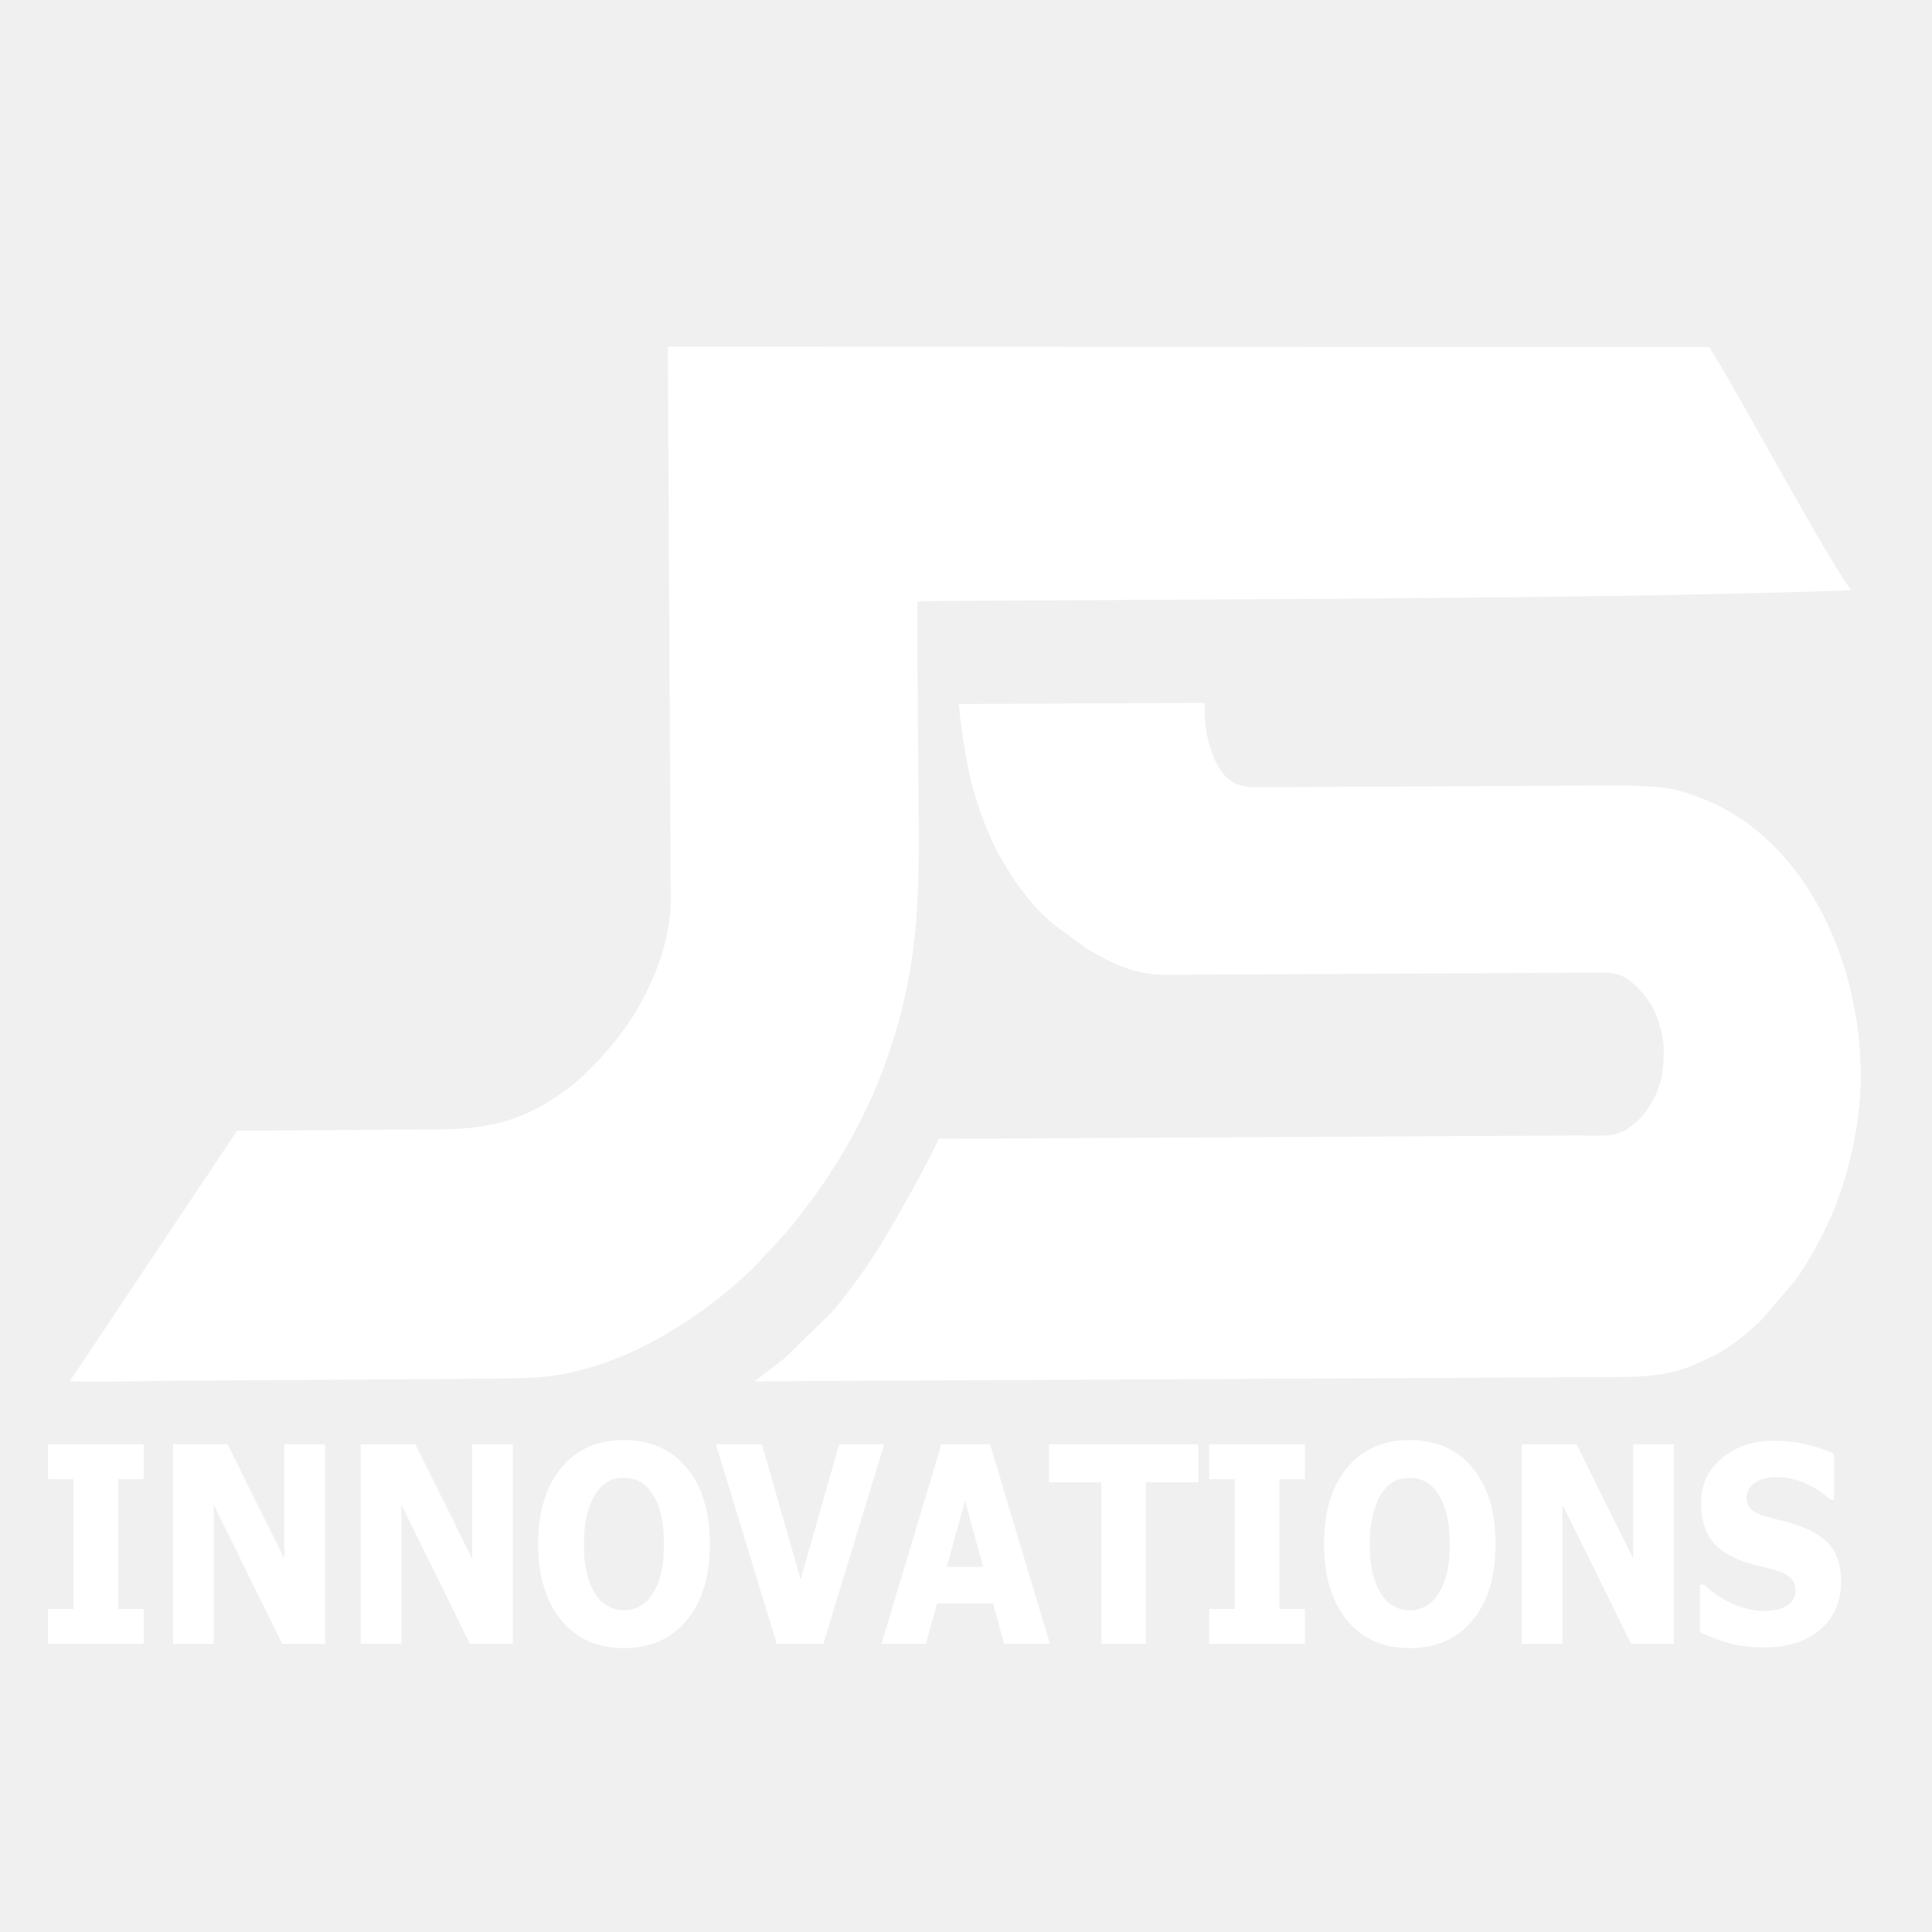
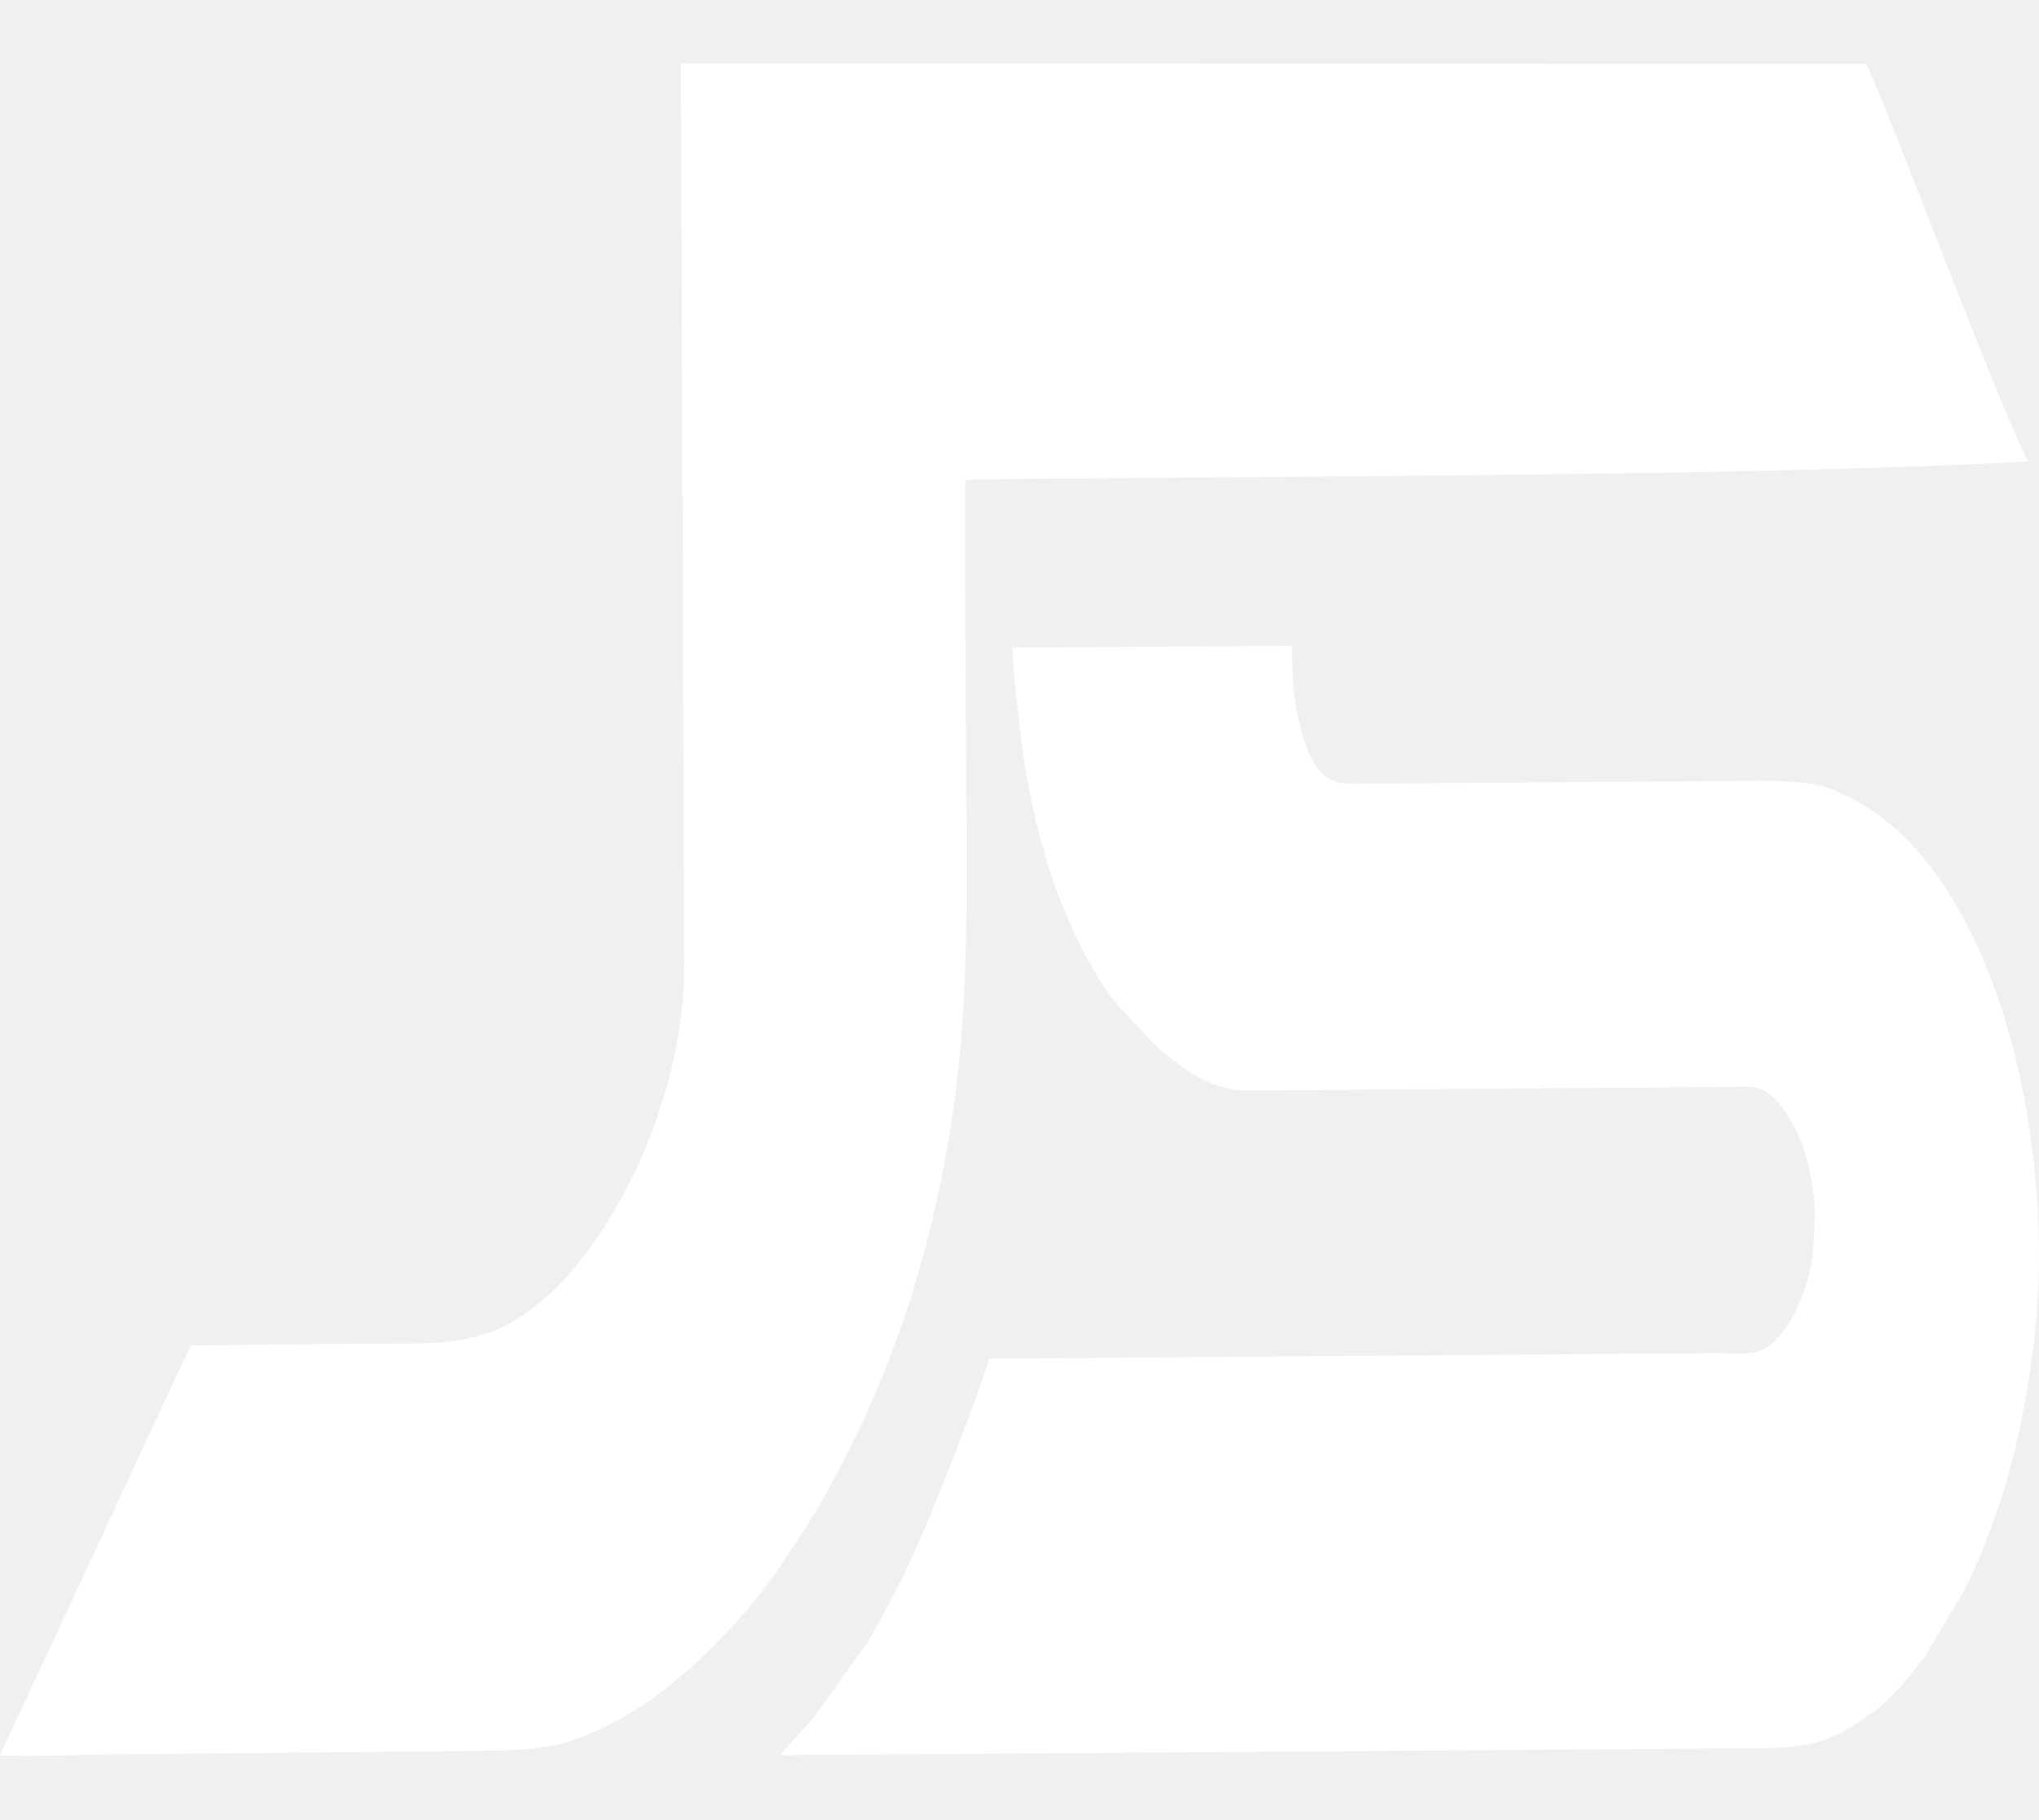
- <svg xmlns="http://www.w3.org/2000/svg" viewBox="0 0 500 500" style="shape-rendering: geometricprecision;">
-   <g id="Слой_x0020_1" transform="matrix(1, 0, 0, 1, -5850.077, 9598.531)">
-     <g id="_732938945312">
-       <path class="fil0" d="M 6280.647 -9327.033 C 6280.647 -9321.21 6280.005 -9317.543 6277.489 -9313.119 C 6275.809 -9310.208 6273.49 -9307.704 6270.725 -9306.074 C 6267.418 -9304.095 6263.024 -9304.677 6259.124 -9304.677 C 6203.737 -9304.386 6148.35 -9304.095 6093.013 -9303.804 C 6091.631 -9300.718 6088.669 -9295.071 6087.089 -9292.277 C 6086.645 -9291.462 6086.3 -9290.821 6085.855 -9290.006 C 6081.708 -9282.554 6077.513 -9275.161 6072.725 -9268.407 L 6070.503 -9265.438 C 6068.874 -9263.11 6066.998 -9260.898 6065.171 -9258.744 L 6053.077 -9246.983 L 6045.376 -9241.046 L 6265.641 -9242.151 C 6274.329 -9242.151 6282.029 -9242.151 6290.027 -9245.994 L 6293.927 -9247.857 C 6297.579 -9249.662 6301.036 -9252.514 6304.194 -9255.308 C 6304.688 -9255.775 6305.181 -9256.123 6305.675 -9256.647 L 6314.709 -9267.185 C 6317.523 -9271.143 6319.843 -9275.219 6322.064 -9279.644 C 6327.84 -9290.938 6331.69 -9306.947 6331.641 -9320.221 C 6331.542 -9350.378 6317.078 -9380.709 6292.002 -9391.304 C 6288.052 -9392.934 6283.856 -9394.39 6279.611 -9394.798 C 6275.809 -9395.147 6272.205 -9395.263 6268.256 -9395.263 L 6175.452 -9394.798 C 6170.466 -9394.798 6167.652 -9396.02 6165.036 -9400.736 C 6164.098 -9402.482 6163.308 -9404.811 6162.716 -9407.081 C 6162.025 -9409.817 6161.827 -9413.369 6161.827 -9416.629 L 6098.246 -9416.338 C 6098.689 -9410.574 6099.628 -9405.276 6100.566 -9400.095 C 6101.059 -9397.533 6101.75 -9395.088 6102.392 -9392.759 C 6103.725 -9388.16 6105.453 -9383.794 6107.476 -9379.544 C 6107.971 -9378.497 6108.415 -9377.682 6108.958 -9376.692 L 6112.314 -9371.161 C 6115.029 -9367.261 6117.991 -9363.477 6121.447 -9360.449 C 6121.94 -9360.042 6122.138 -9359.809 6122.632 -9359.401 L 6131.271 -9353.055 C 6137.787 -9349.213 6143.808 -9346.186 6151.856 -9346.244 L 6264.999 -9346.826 C 6267.96 -9346.826 6269.59 -9346.302 6271.466 -9345.021 C 6272.305 -9344.382 6273.094 -9343.799 6273.835 -9342.984 C 6276.056 -9340.713 6277.883 -9338.21 6279.067 -9334.834 C 6279.759 -9332.738 6280.598 -9330.06 6280.647 -9327.033 Z" style="fill: #ffffff;" />
-       <path class="fil0" d="M 6023.656 -9366.213 C 6023.706 -9358.994 6021.928 -9352.59 6019.707 -9346.942 C 6015.362 -9336.056 6008.995 -9327.847 6001.441 -9320.57 C 5997.887 -9317.194 5993.494 -9313.992 5988.607 -9311.488 C 5976.76 -9305.376 5966.097 -9306.307 5952.324 -9306.191 C 5938.699 -9306.074 5925.075 -9306.016 5911.45 -9305.899 L 5868.108 -9241.046 C 5871.219 -9240.754 5887.755 -9241.104 5892.346 -9241.161 L 5977.698 -9241.744 C 5990.582 -9241.861 5997.098 -9242.093 6009.932 -9247.1 C 6022.915 -9252.223 6037.478 -9262.411 6046.66 -9272.133 C 6047.203 -9272.774 6047.696 -9273.298 6048.289 -9273.88 L 6051.448 -9277.315 C 6052.583 -9278.479 6053.521 -9279.527 6054.558 -9280.75 C 6055.594 -9282.031 6056.483 -9283.136 6057.47 -9284.476 L 6060.334 -9288.26 C 6061.272 -9289.599 6062.209 -9290.763 6063.098 -9292.16 C 6064.085 -9293.558 6064.876 -9294.78 6065.813 -9296.294 C 6072.527 -9306.773 6078.401 -9318.94 6082.597 -9334.019 C 6087.583 -9352.125 6087.928 -9366.329 6087.83 -9385.25 C 6087.731 -9404.403 6087.435 -9423.673 6087.534 -9442.827 C 6089.261 -9443.118 6123.076 -9443.118 6125.791 -9443.175 C 6181.178 -9443.525 6274.082 -9443.7 6329.173 -9445.796 C 6322.311 -9454.877 6297.481 -9501.393 6292.347 -9508.729 L 6022.915 -9508.787 L 6023.656 -9366.213 Z" style="fill: #ffffff;" />
-       <path class="fil1" d="M 5887.267 -9173.105 L 5862.486 -9173.105 L 5862.486 -9182.129 L 5869.1 -9182.129 L 5869.1 -9215.721 L 5862.486 -9215.721 L 5862.486 -9224.745 L 5887.267 -9224.745 L 5887.267 -9215.721 L 5880.652 -9215.721 L 5880.652 -9182.129 L 5887.267 -9182.129 L 5887.267 -9173.105 Z M 5934.213 -9173.105 L 5923.105 -9173.105 L 5905.383 -9209.142 L 5905.383 -9173.105 L 5894.869 -9173.105 L 5894.869 -9224.745 L 5908.987 -9224.745 L 5923.648 -9195.17 L 5923.648 -9224.745 L 5934.213 -9224.745 L 5934.213 -9173.105 Z M 5982.787 -9173.105 L 5971.68 -9173.105 L 5953.958 -9209.142 L 5953.958 -9173.105 L 5943.443 -9173.105 L 5943.443 -9224.745 L 5957.562 -9224.745 L 5972.272 -9195.17 L 5972.272 -9224.745 L 5982.787 -9224.745 L 5982.787 -9173.105 Z M 6033.78 -9198.896 C 6033.78 -9190.571 6031.806 -9183.992 6027.807 -9179.218 C 6023.858 -9174.444 6018.429 -9172 6011.567 -9172 C 6004.656 -9172 5999.225 -9174.444 5995.276 -9179.277 C 5991.327 -9184.167 5989.353 -9190.687 5989.353 -9198.896 C 5989.353 -9207.221 5991.327 -9213.8 5995.276 -9218.574 C 5999.225 -9223.405 6004.656 -9225.85 6011.567 -9225.85 C 6018.429 -9225.85 6023.858 -9223.405 6027.807 -9218.632 C 6031.806 -9213.858 6033.78 -9207.279 6033.78 -9198.896 Z M 6021.883 -9198.954 C 6021.883 -9202.039 6021.637 -9204.659 6021.044 -9206.814 C 6020.502 -9208.968 6019.761 -9210.772 6018.774 -9212.112 C 6017.787 -9213.567 6016.7 -9214.557 6015.467 -9215.197 C 6014.183 -9215.779 6012.9 -9216.071 6011.567 -9216.071 C 6010.184 -9216.071 6008.851 -9215.838 6007.717 -9215.255 C 6006.581 -9214.673 6005.445 -9213.684 6004.409 -9212.228 C 6003.471 -9210.889 6002.681 -9209.085 6002.089 -9206.872 C 6001.496 -9204.659 6001.2 -9201.982 6001.2 -9198.896 C 6001.2 -9195.752 6001.496 -9193.132 6002.039 -9191.037 C 6002.632 -9188.941 6003.372 -9187.195 6004.309 -9185.739 C 6005.297 -9184.342 6006.433 -9183.294 6007.717 -9182.712 C 6008.95 -9182.071 6010.233 -9181.78 6011.567 -9181.78 C 6012.949 -9181.78 6014.232 -9182.071 6015.516 -9182.77 C 6016.799 -9183.41 6017.885 -9184.458 6018.823 -9185.856 C 6019.81 -9187.311 6020.551 -9189.058 6021.094 -9191.094 C 6021.637 -9193.074 6021.883 -9195.694 6021.883 -9198.954 Z M 6078.9 -9224.745 L 6063.152 -9173.105 L 6051.108 -9173.105 L 6035.36 -9224.745 L 6047.257 -9224.745 L 6057.278 -9189.756 L 6067.25 -9224.745 L 6078.9 -9224.745 Z M 6078.209 -9173.105 L 6093.709 -9224.745 L 6106.297 -9224.745 L 6121.797 -9173.105 L 6109.95 -9173.105 L 6107.087 -9183.527 L 6092.574 -9183.527 L 6089.71 -9173.105 L 6078.209 -9173.105 Z M 6104.52 -9193.016 L 6099.831 -9210.132 L 6095.091 -9193.016 L 6104.52 -9193.016 Z M 6135.126 -9173.105 L 6135.126 -9214.906 L 6121.55 -9214.906 L 6121.55 -9224.745 L 6160.203 -9224.745 L 6160.203 -9214.906 L 6146.628 -9214.906 L 6146.628 -9173.105 L 6135.126 -9173.105 Z M 6187.798 -9173.105 L 6163.016 -9173.105 L 6163.016 -9182.129 L 6169.632 -9182.129 L 6169.632 -9215.721 L 6163.016 -9215.721 L 6163.016 -9224.745 L 6187.798 -9224.745 L 6187.798 -9215.721 L 6181.183 -9215.721 L 6181.183 -9182.129 L 6187.798 -9182.129 L 6187.798 -9173.105 Z M 6237.113 -9198.896 C 6237.113 -9190.571 6235.138 -9183.992 6231.189 -9179.218 C 6227.24 -9174.444 6221.809 -9172 6214.899 -9172 C 6207.988 -9172 6202.558 -9174.444 6198.609 -9179.277 C 6194.709 -9184.167 6192.734 -9190.687 6192.734 -9198.896 C 6192.734 -9207.221 6194.709 -9213.8 6198.609 -9218.574 C 6202.558 -9223.405 6207.988 -9225.85 6214.899 -9225.85 C 6221.809 -9225.85 6227.24 -9223.405 6231.189 -9218.632 C 6235.138 -9213.858 6237.113 -9207.279 6237.113 -9198.896 Z M 6225.266 -9198.954 C 6225.266 -9202.039 6224.97 -9204.659 6224.426 -9206.814 C 6223.833 -9208.968 6223.094 -9210.772 6222.155 -9212.112 C 6221.168 -9213.567 6220.033 -9214.557 6218.798 -9215.197 C 6217.564 -9215.779 6216.281 -9216.071 6214.948 -9216.071 C 6213.517 -9216.071 6212.233 -9215.838 6211.097 -9215.255 C 6209.913 -9214.673 6208.827 -9213.684 6207.741 -9212.228 C 6206.803 -9210.889 6206.062 -9209.085 6205.47 -9206.872 C 6204.878 -9204.659 6204.582 -9201.982 6204.582 -9198.896 C 6204.582 -9195.752 6204.828 -9193.132 6205.421 -9191.037 C 6205.964 -9188.941 6206.704 -9187.195 6207.692 -9185.739 C 6208.679 -9184.342 6209.814 -9183.294 6211.048 -9182.712 C 6212.283 -9182.071 6213.615 -9181.78 6214.948 -9181.78 C 6216.281 -9181.78 6217.614 -9182.071 6218.897 -9182.77 C 6220.132 -9183.41 6221.268 -9184.458 6222.205 -9185.856 C 6223.192 -9187.311 6223.932 -9189.058 6224.475 -9191.094 C 6225.019 -9193.074 6225.266 -9195.694 6225.266 -9198.954 Z M 6283.269 -9173.105 L 6272.212 -9173.105 L 6254.44 -9209.142 L 6254.44 -9173.105 L 6243.925 -9173.105 L 6243.925 -9224.745 L 6258.092 -9224.745 L 6272.754 -9195.17 L 6272.754 -9224.745 L 6283.269 -9224.745 L 6283.269 -9173.105 Z M 6306.667 -9172.174 C 6303.212 -9172.174 6300.102 -9172.524 6297.436 -9173.339 C 6294.771 -9174.096 6292.351 -9175.027 6290.032 -9176.133 L 6290.032 -9188.417 L 6291.118 -9188.417 C 6293.388 -9186.263 6295.906 -9184.574 6298.671 -9183.41 C 6301.435 -9182.187 6304.149 -9181.605 6306.717 -9181.605 C 6307.408 -9181.605 6308.247 -9181.722 6309.333 -9181.839 C 6310.42 -9182.013 6311.259 -9182.246 6311.9 -9182.653 C 6312.69 -9183.002 6313.382 -9183.585 6313.923 -9184.284 C 6314.516 -9184.982 6314.763 -9185.913 6314.763 -9187.02 C 6314.763 -9188.358 6314.319 -9189.406 6313.431 -9190.222 C 6312.542 -9191.037 6311.456 -9191.619 6310.172 -9191.968 C 6308.642 -9192.434 6306.963 -9192.9 6305.186 -9193.307 C 6303.41 -9193.715 6301.78 -9194.239 6300.25 -9194.821 C 6296.696 -9196.218 6294.129 -9198.14 6292.599 -9200.526 C 6291.068 -9202.913 6290.328 -9205.882 6290.328 -9209.433 C 6290.328 -9214.323 6292.105 -9218.224 6295.758 -9221.193 C 6299.361 -9224.221 6303.903 -9225.675 6309.333 -9225.675 C 6312.097 -9225.675 6314.812 -9225.386 6317.478 -9224.745 C 6320.194 -9224.104 6322.612 -9223.289 6324.734 -9222.241 L 6324.734 -9210.423 L 6323.747 -9210.423 C 6322.02 -9212.053 6319.946 -9213.392 6317.527 -9214.557 C 6315.059 -9215.662 6312.542 -9216.245 6309.974 -9216.245 C 6308.938 -9216.245 6308.049 -9216.128 6307.26 -9216.012 C 6306.47 -9215.838 6305.631 -9215.546 6304.742 -9215.081 C 6304.002 -9214.731 6303.41 -9214.148 6302.866 -9213.45 C 6302.373 -9212.694 6302.076 -9211.937 6302.076 -9211.005 C 6302.076 -9209.725 6302.521 -9208.676 6303.36 -9207.861 C 6304.149 -9207.104 6305.779 -9206.406 6308.148 -9205.766 C 6309.678 -9205.358 6311.16 -9205.009 6312.591 -9204.659 C 6314.023 -9204.252 6315.553 -9203.786 6317.133 -9203.088 C 6320.342 -9201.807 6322.71 -9200.06 6324.241 -9197.906 C 6325.771 -9195.694 6326.561 -9192.842 6326.561 -9189.232 C 6326.561 -9184.109 6324.784 -9179.975 6321.181 -9176.831 C 6317.627 -9173.746 6312.789 -9172.174 6306.667 -9172.174 Z" style="fill: #ffffff; fill-rule: nonzero;" />
-     </g>
-   </g>
+ <svg xmlns="http://www.w3.org/2000/svg" width="400" height="357" viewBox="0 0 430 357" fill="none">
+   <path d="M382.695 242.243C382.695 250.004 382.099 254.891 379.765 260.787C378.206 264.667 376.055 268.004 373.49 270.177C370.423 272.814 366.347 272.039 362.729 272.039C311.349 272.427 259.969 272.815 208.635 273.203C207.353 277.316 204.605 284.842 203.139 288.565C202.727 289.652 202.407 290.507 201.994 291.593C198.147 301.525 194.256 311.378 189.814 320.38L187.753 324.336C186.242 327.439 184.502 330.388 182.807 333.259L171.588 348.933L164.444 356.847L368.774 355.374C376.834 355.374 383.976 355.374 391.396 350.252L395.014 347.768C398.401 345.363 401.608 341.563 404.538 337.839C404.996 337.216 405.454 336.751 405.912 336.053L414.292 322.009C416.903 316.734 419.055 311.301 421.115 305.404C426.473 290.351 430.045 269.014 430 251.322C429.908 211.129 416.49 170.704 393.228 156.583C389.564 154.41 385.671 152.469 381.733 151.925C378.206 151.46 374.863 151.306 371.2 151.306L285.11 151.925C280.485 151.925 277.874 150.296 275.447 144.011C274.577 141.684 273.844 138.58 273.295 135.554C272.654 131.908 272.471 127.174 272.471 122.829L213.489 123.217C213.9 130.899 214.771 137.961 215.641 144.866C216.099 148.28 216.74 151.539 217.335 154.643C218.572 160.773 220.175 166.592 222.051 172.256C222.511 173.651 222.922 174.737 223.426 176.057L226.539 183.429C229.058 188.627 231.805 193.67 235.011 197.706C235.469 198.248 235.653 198.558 236.111 199.102L244.125 207.561C250.17 212.682 255.755 216.715 263.221 216.638L368.179 215.862C370.925 215.862 372.437 216.56 374.178 218.268C374.956 219.119 375.688 219.897 376.375 220.983C378.436 224.01 380.13 227.346 381.229 231.846C381.871 234.639 382.649 238.208 382.695 242.243Z" fill="white" />
+   <path d="M144.295 190.024C144.341 199.645 142.692 208.18 140.632 215.708C136.601 230.216 130.695 241.158 123.687 250.856C120.39 255.356 116.315 259.624 111.782 262.961C100.792 271.107 90.9 269.866 78.124 270.021C65.484 270.177 52.846 270.254 40.207 270.41L0 356.847C2.886 357.236 18.226 356.769 22.485 356.693L101.662 355.916C113.614 355.76 119.659 355.452 131.564 348.779C143.608 341.951 157.117 328.372 165.635 315.414C166.139 314.56 166.596 313.861 167.146 313.086L170.077 308.507C171.13 306.955 172 305.559 172.962 303.929C173.923 302.222 174.748 300.75 175.663 298.964L178.32 293.92C179.19 292.135 180.059 290.584 180.884 288.722C181.8 286.858 182.533 285.23 183.402 283.212C189.631 269.246 195.08 253.03 198.972 232.932C203.598 208.801 203.918 189.869 203.827 164.651C203.735 139.124 203.46 113.44 203.552 87.912C205.154 87.524 236.523 87.524 239.041 87.448C290.422 86.982 376.604 86.749 427.71 83.955C421.344 71.852 398.311 9.856 393.548 0.078L143.608 0L144.295 190.024Z" fill="white" />
</svg>
